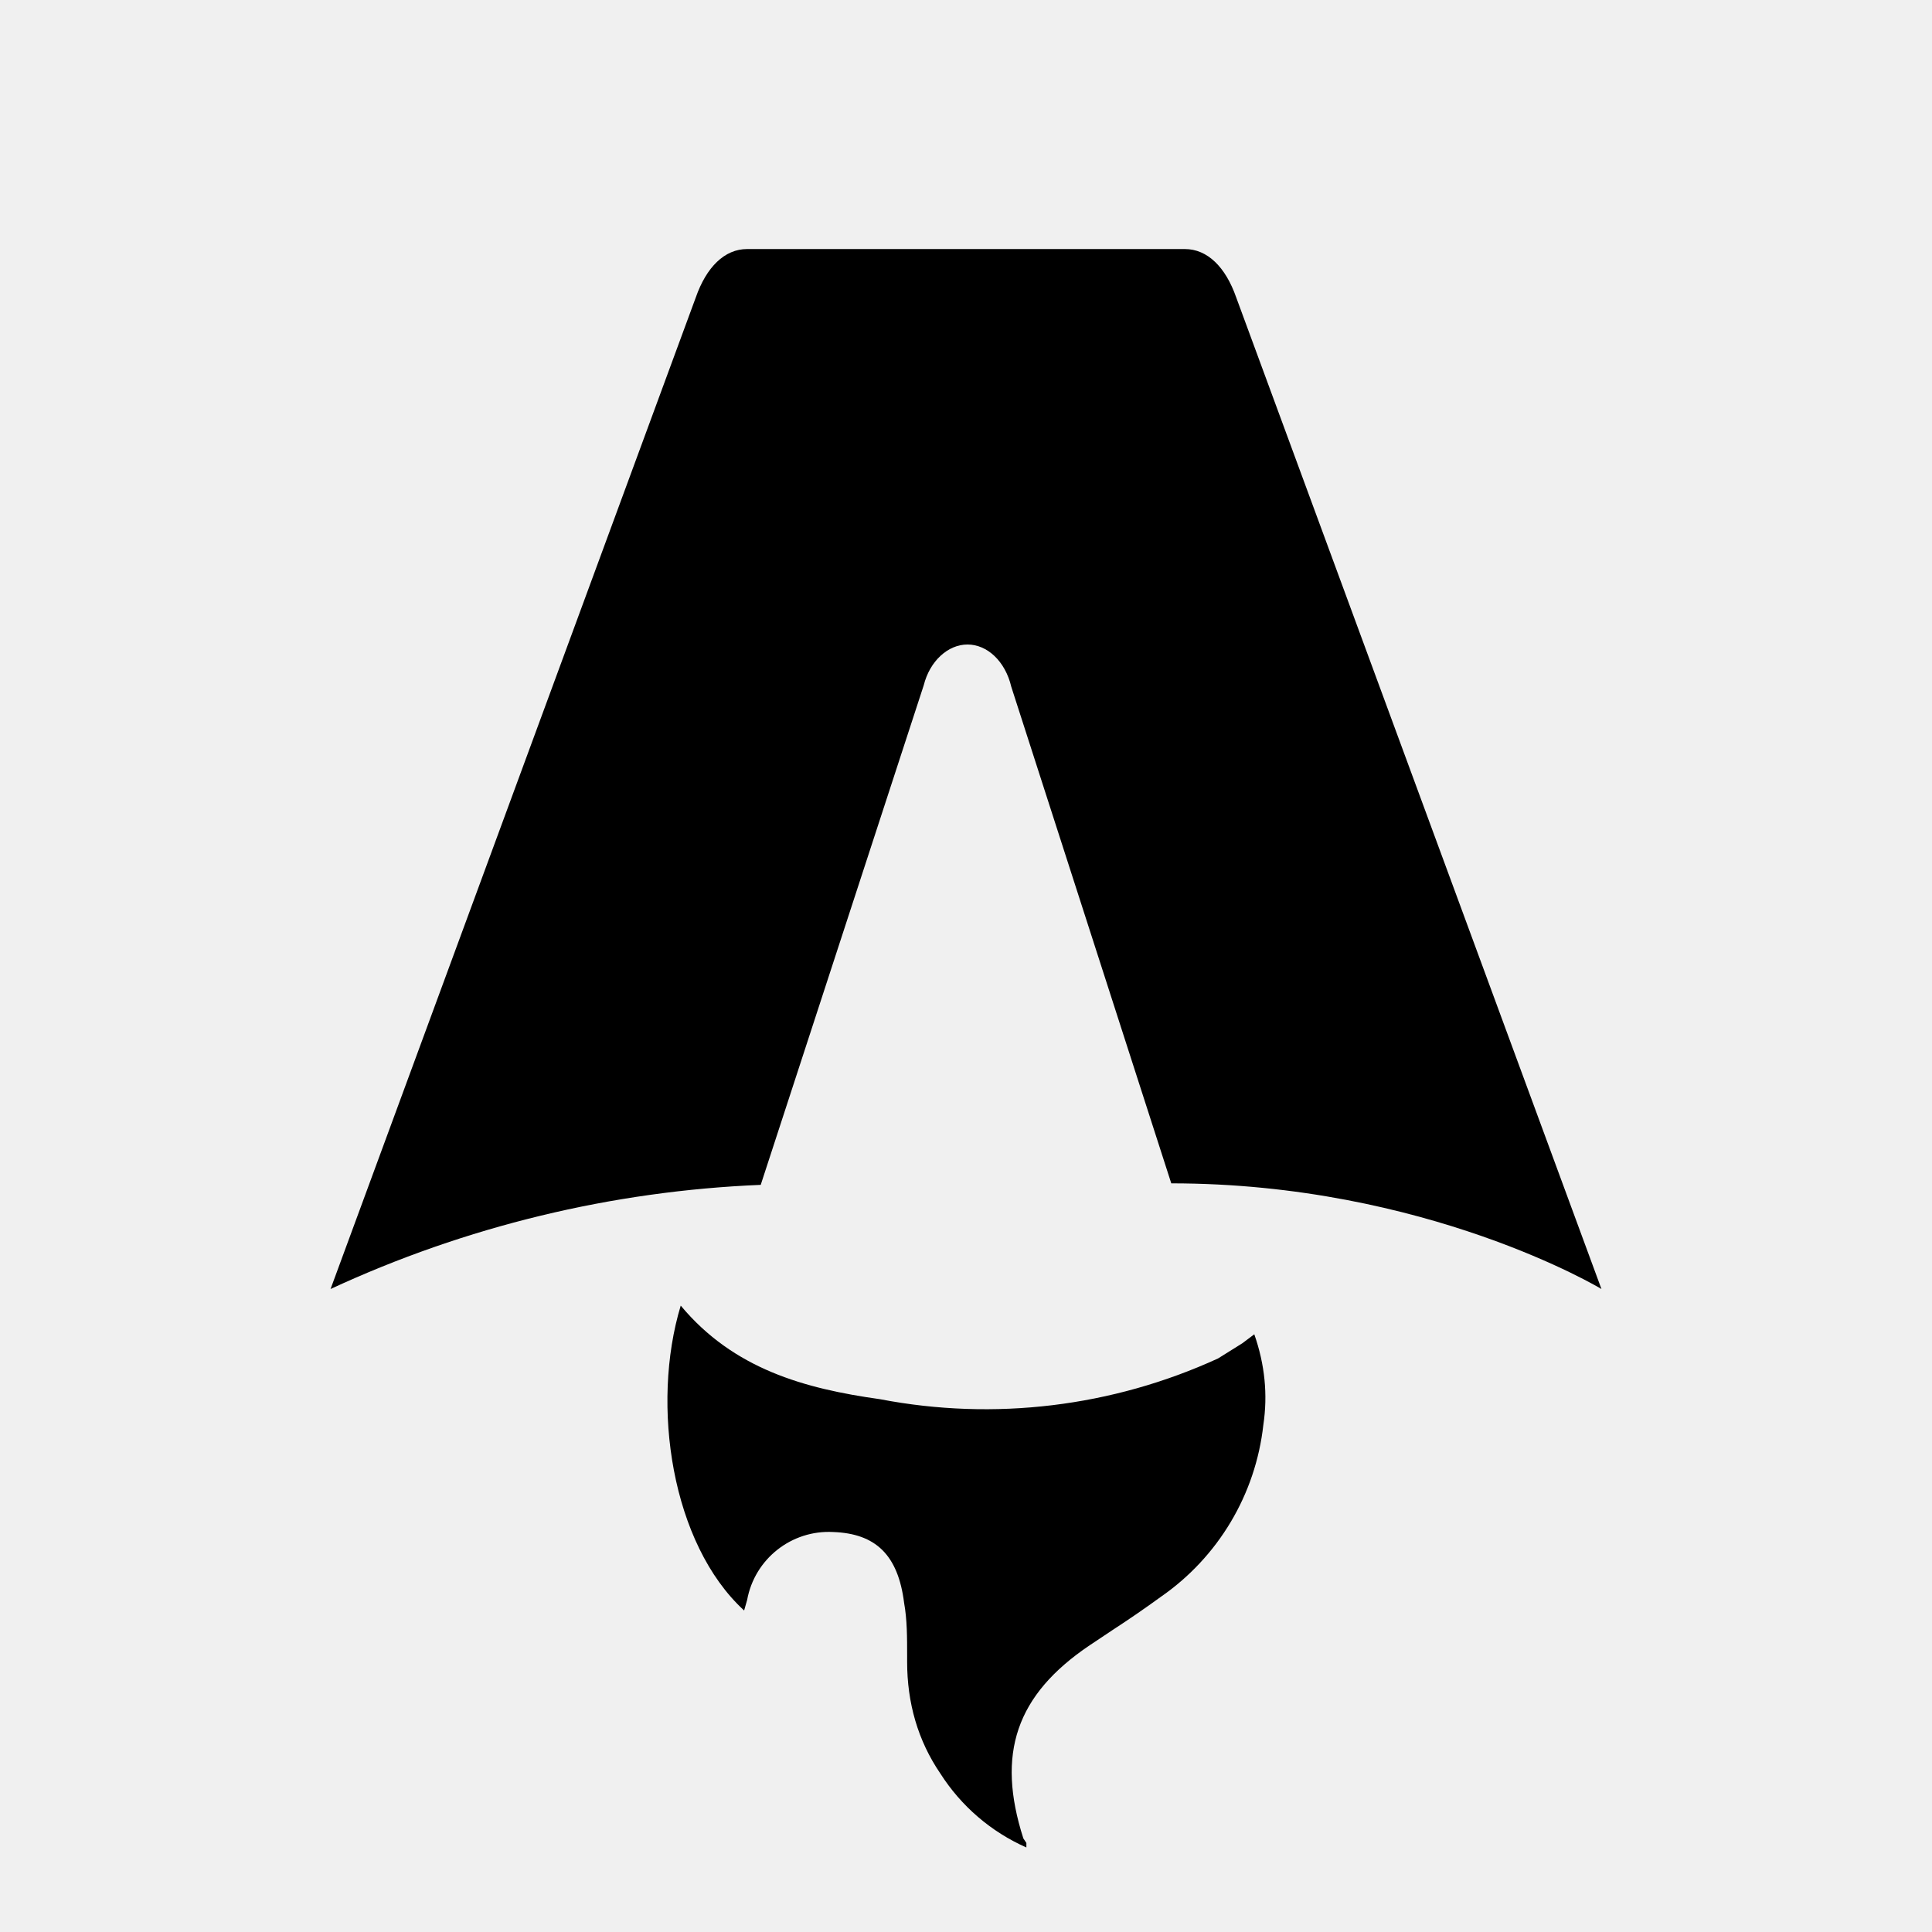
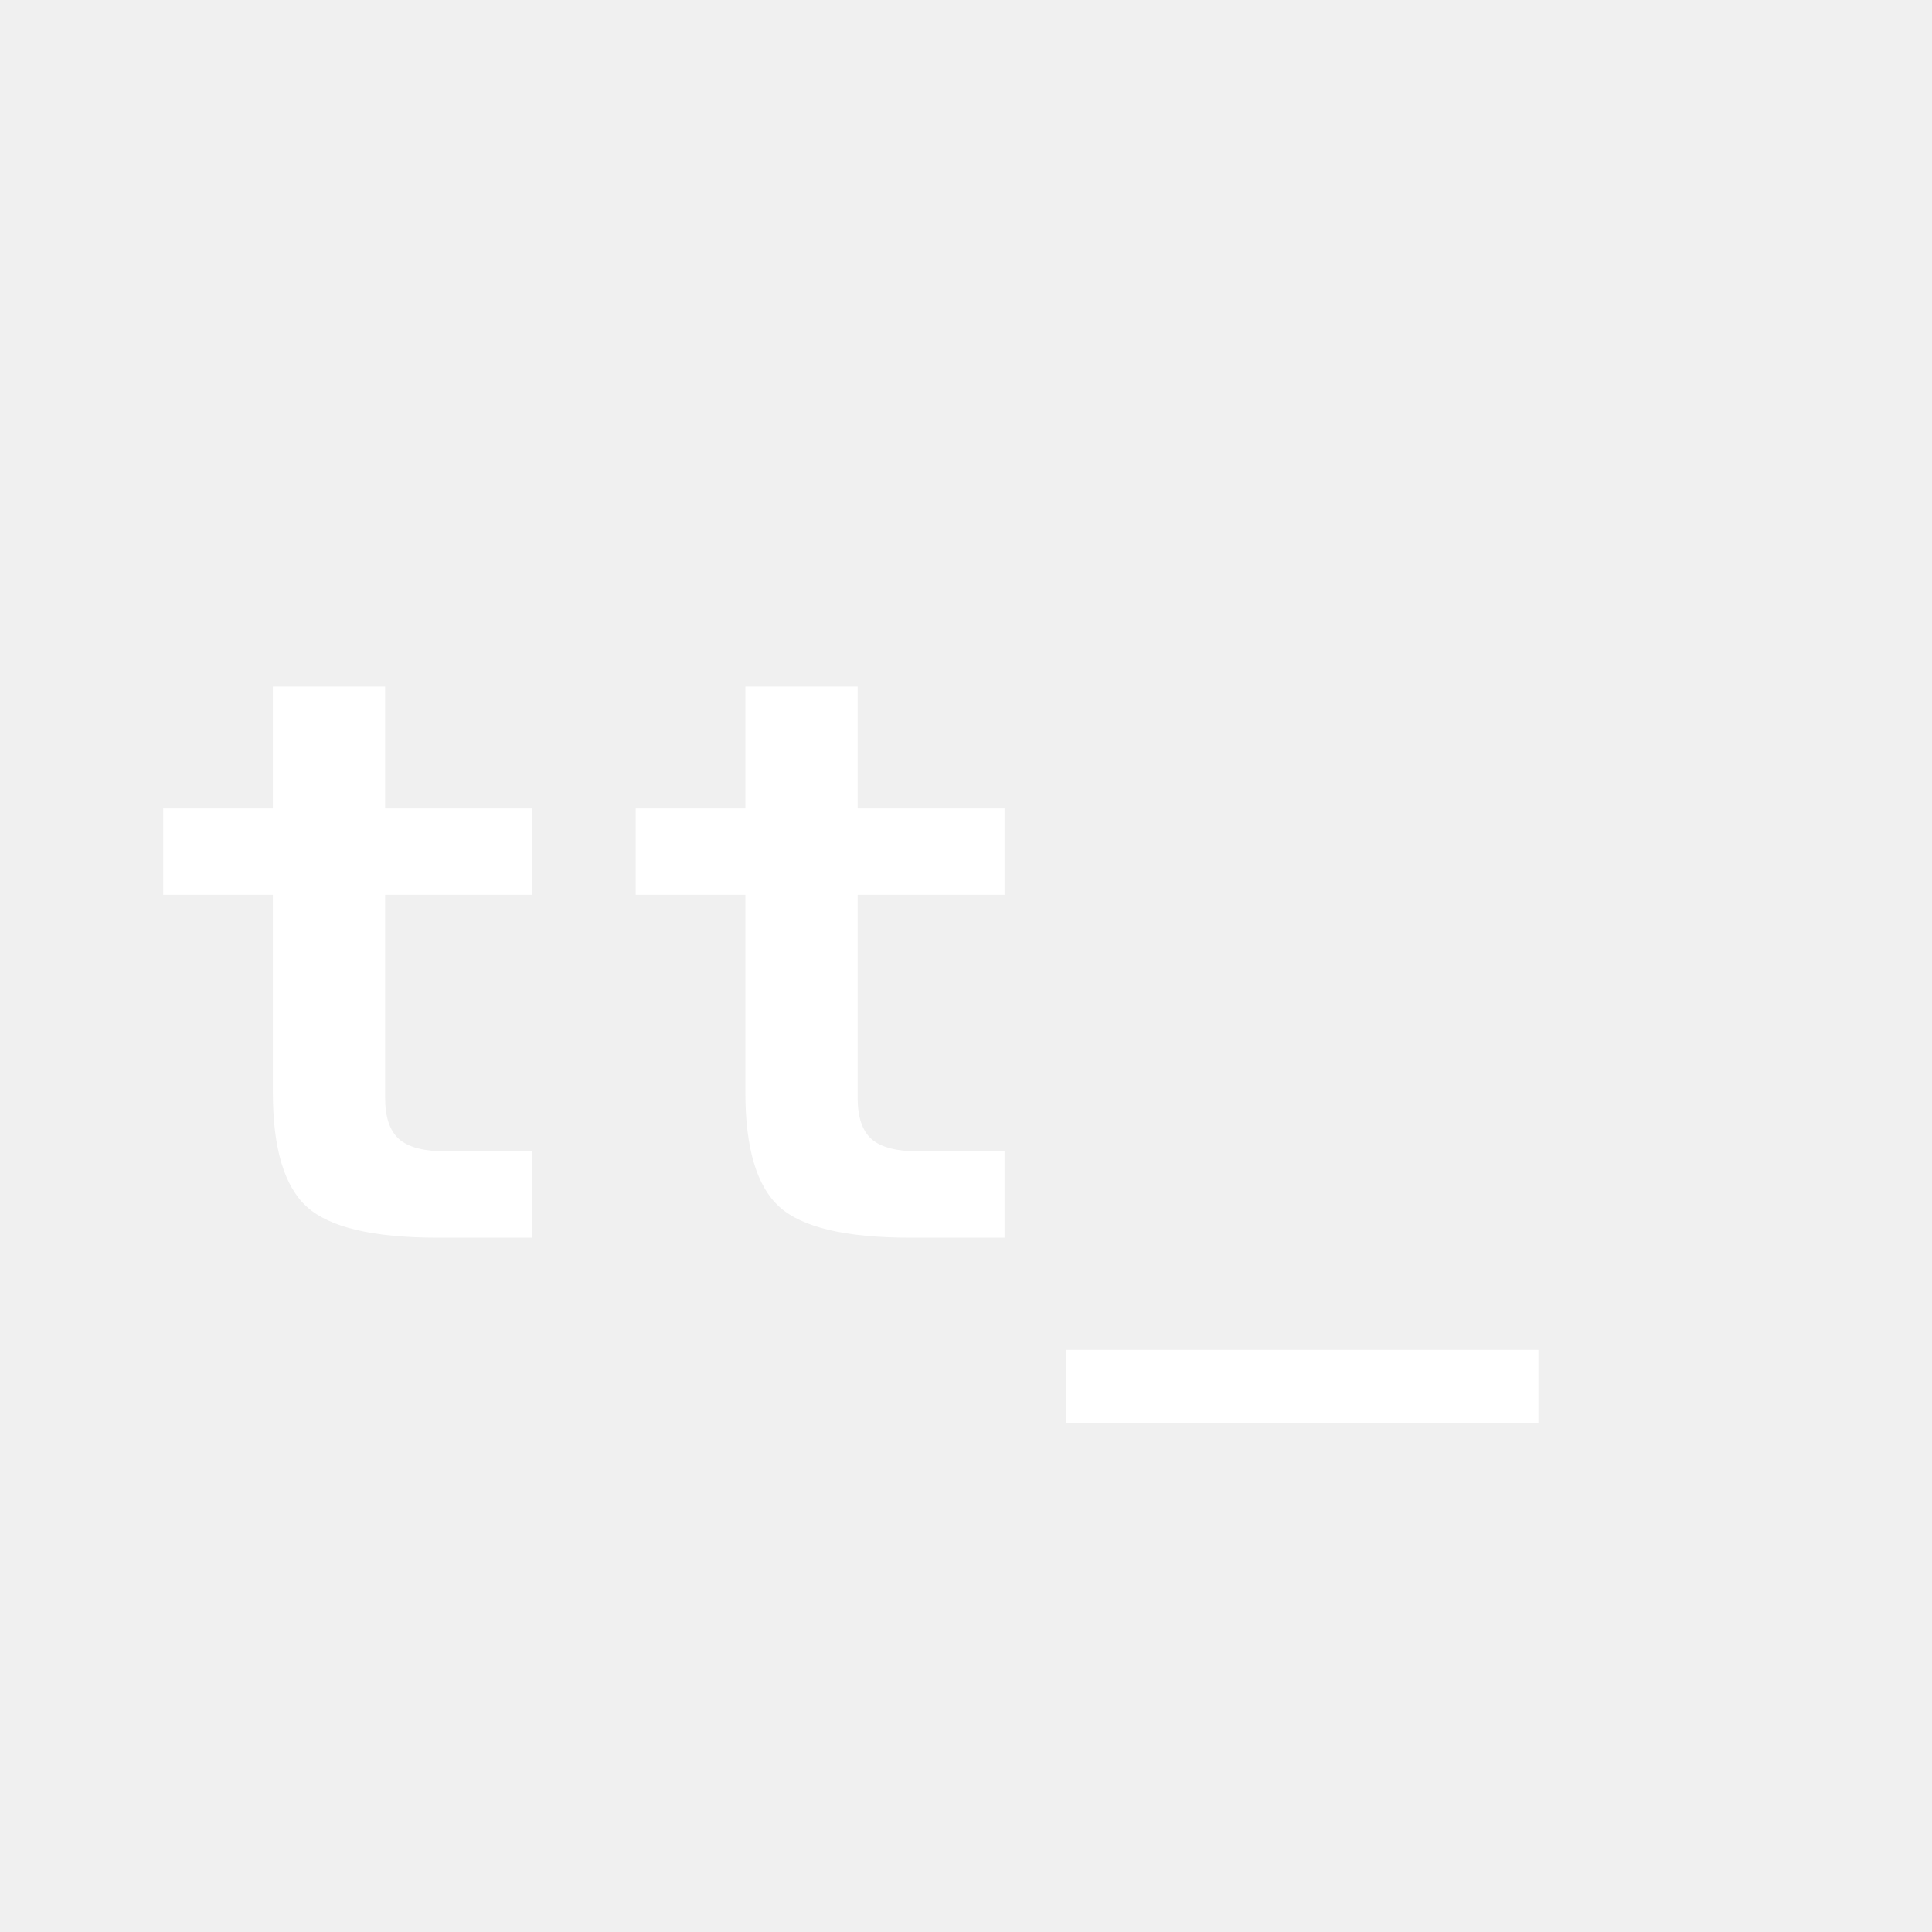
- <svg xmlns="http://www.w3.org/2000/svg" fill="none" viewBox="0 0 128 128">
-   <path d="M50.4 78.5a75.1 75.1 0 0 0-28.5 6.9l24.2-65.7c.7-2 1.9-3.2 3.4-3.2h29c1.5 0 2.7 1.2 3.4 3.2l24.2 65.7s-11.6-7-28.5-7L67 45.5c-.4-1.7-1.6-2.8-2.9-2.8-1.3 0-2.5 1.1-2.9 2.7L50.4 78.5Zm-1.1 28.2Zm-4.2-20.2c-2 6.6-.6 15.8 4.2 20.2a17.5 17.5 0 0 1 .2-.7 5.5 5.5 0 0 1 5.7-4.5c2.8.1 4.3 1.5 4.7 4.7.2 1.1.2 2.3.2 3.5v.4c0 2.7.7 5.2 2.2 7.4a13 13 0 0 0 5.7 4.9v-.3l-.2-.3c-1.8-5.6-.5-9.5 4.4-12.8l1.5-1a73 73 0 0 0 3.2-2.2 16 16 0 0 0 6.8-11.4c.3-2 .1-4-.6-6l-.8.6-1.6 1a37 37 0 0 1-22.4 2.7c-5-.7-9.7-2-13.2-6.2Z" />
+ <svg xmlns="http://www.w3.org/2000/svg" viewBox="0 0 128 128">
  <style>
-         path { fill: #000; }
-         @media (prefers-color-scheme: dark) {
-             path { fill: #FFF; }
-         }
-     </style>
+     text { font: 700 52px ui-monospace, 'Cascadia Code', Menlo, Consolas, monospace; fill: #fff; }
+     @media (prefers-color-scheme: light) {
+       text { fill: #0a0a0a; }
+     }
+   </style>
+   <text x="8" y="82">tt_</text>
</svg>
